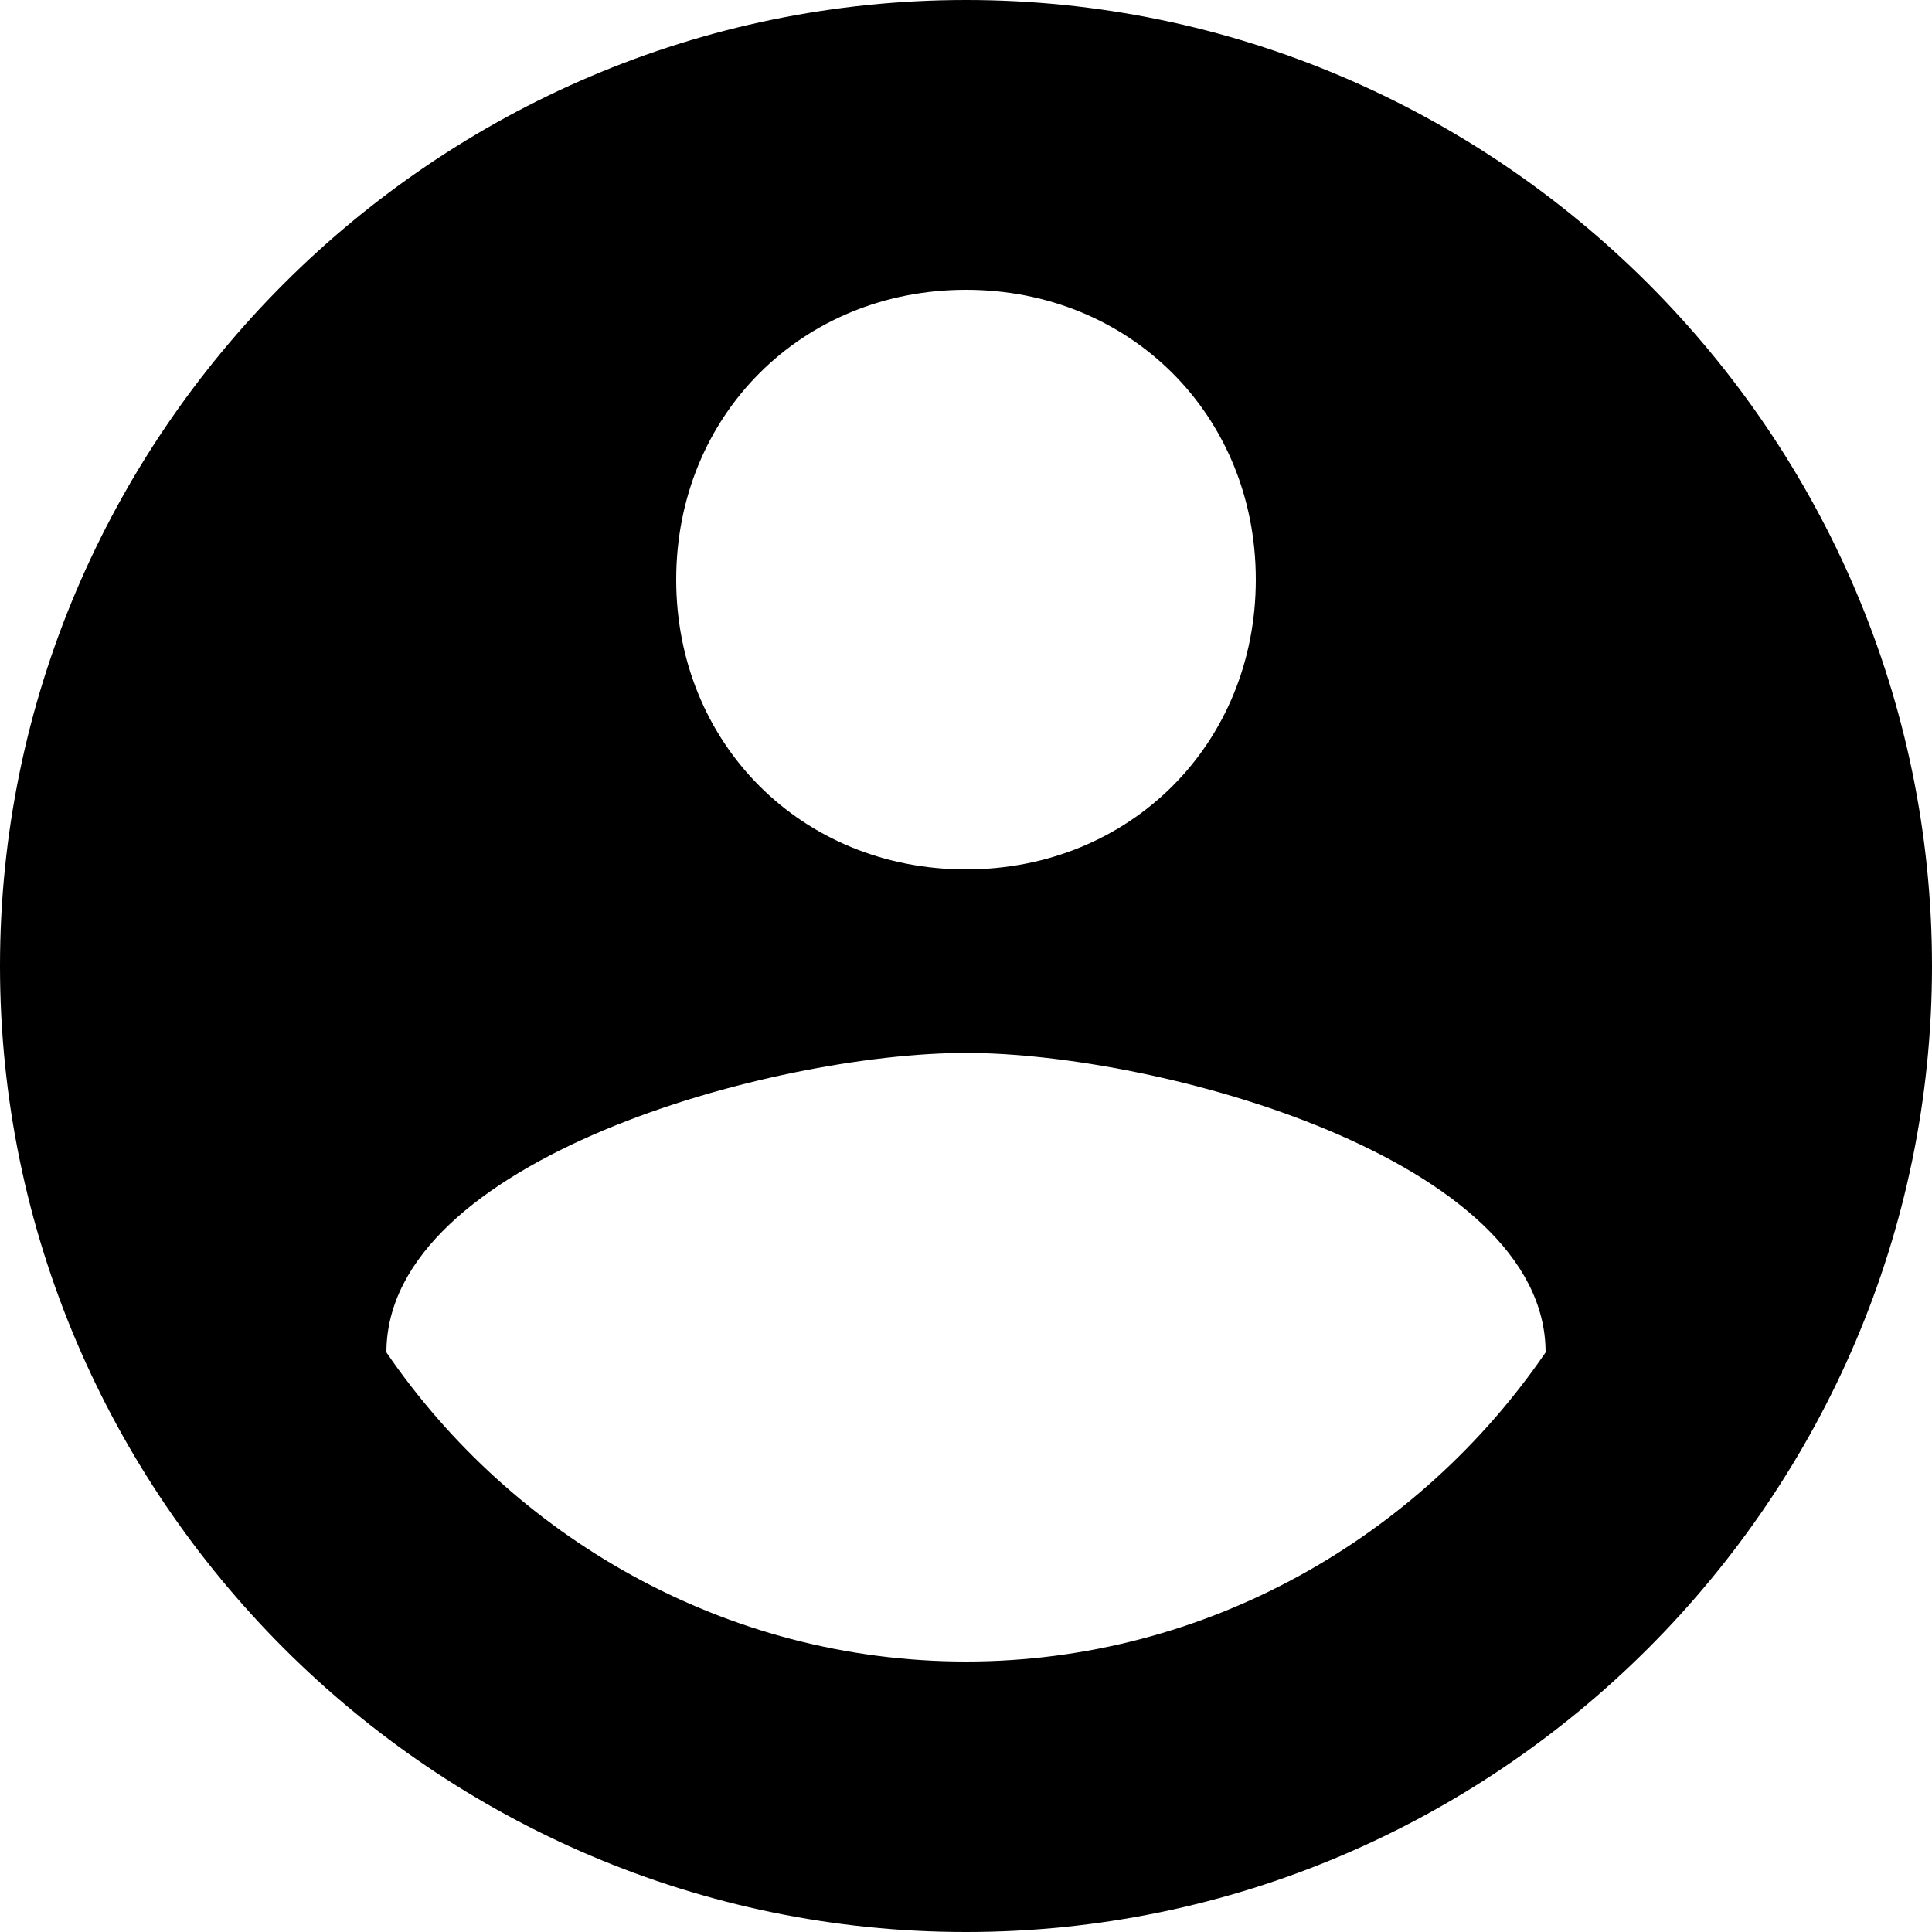
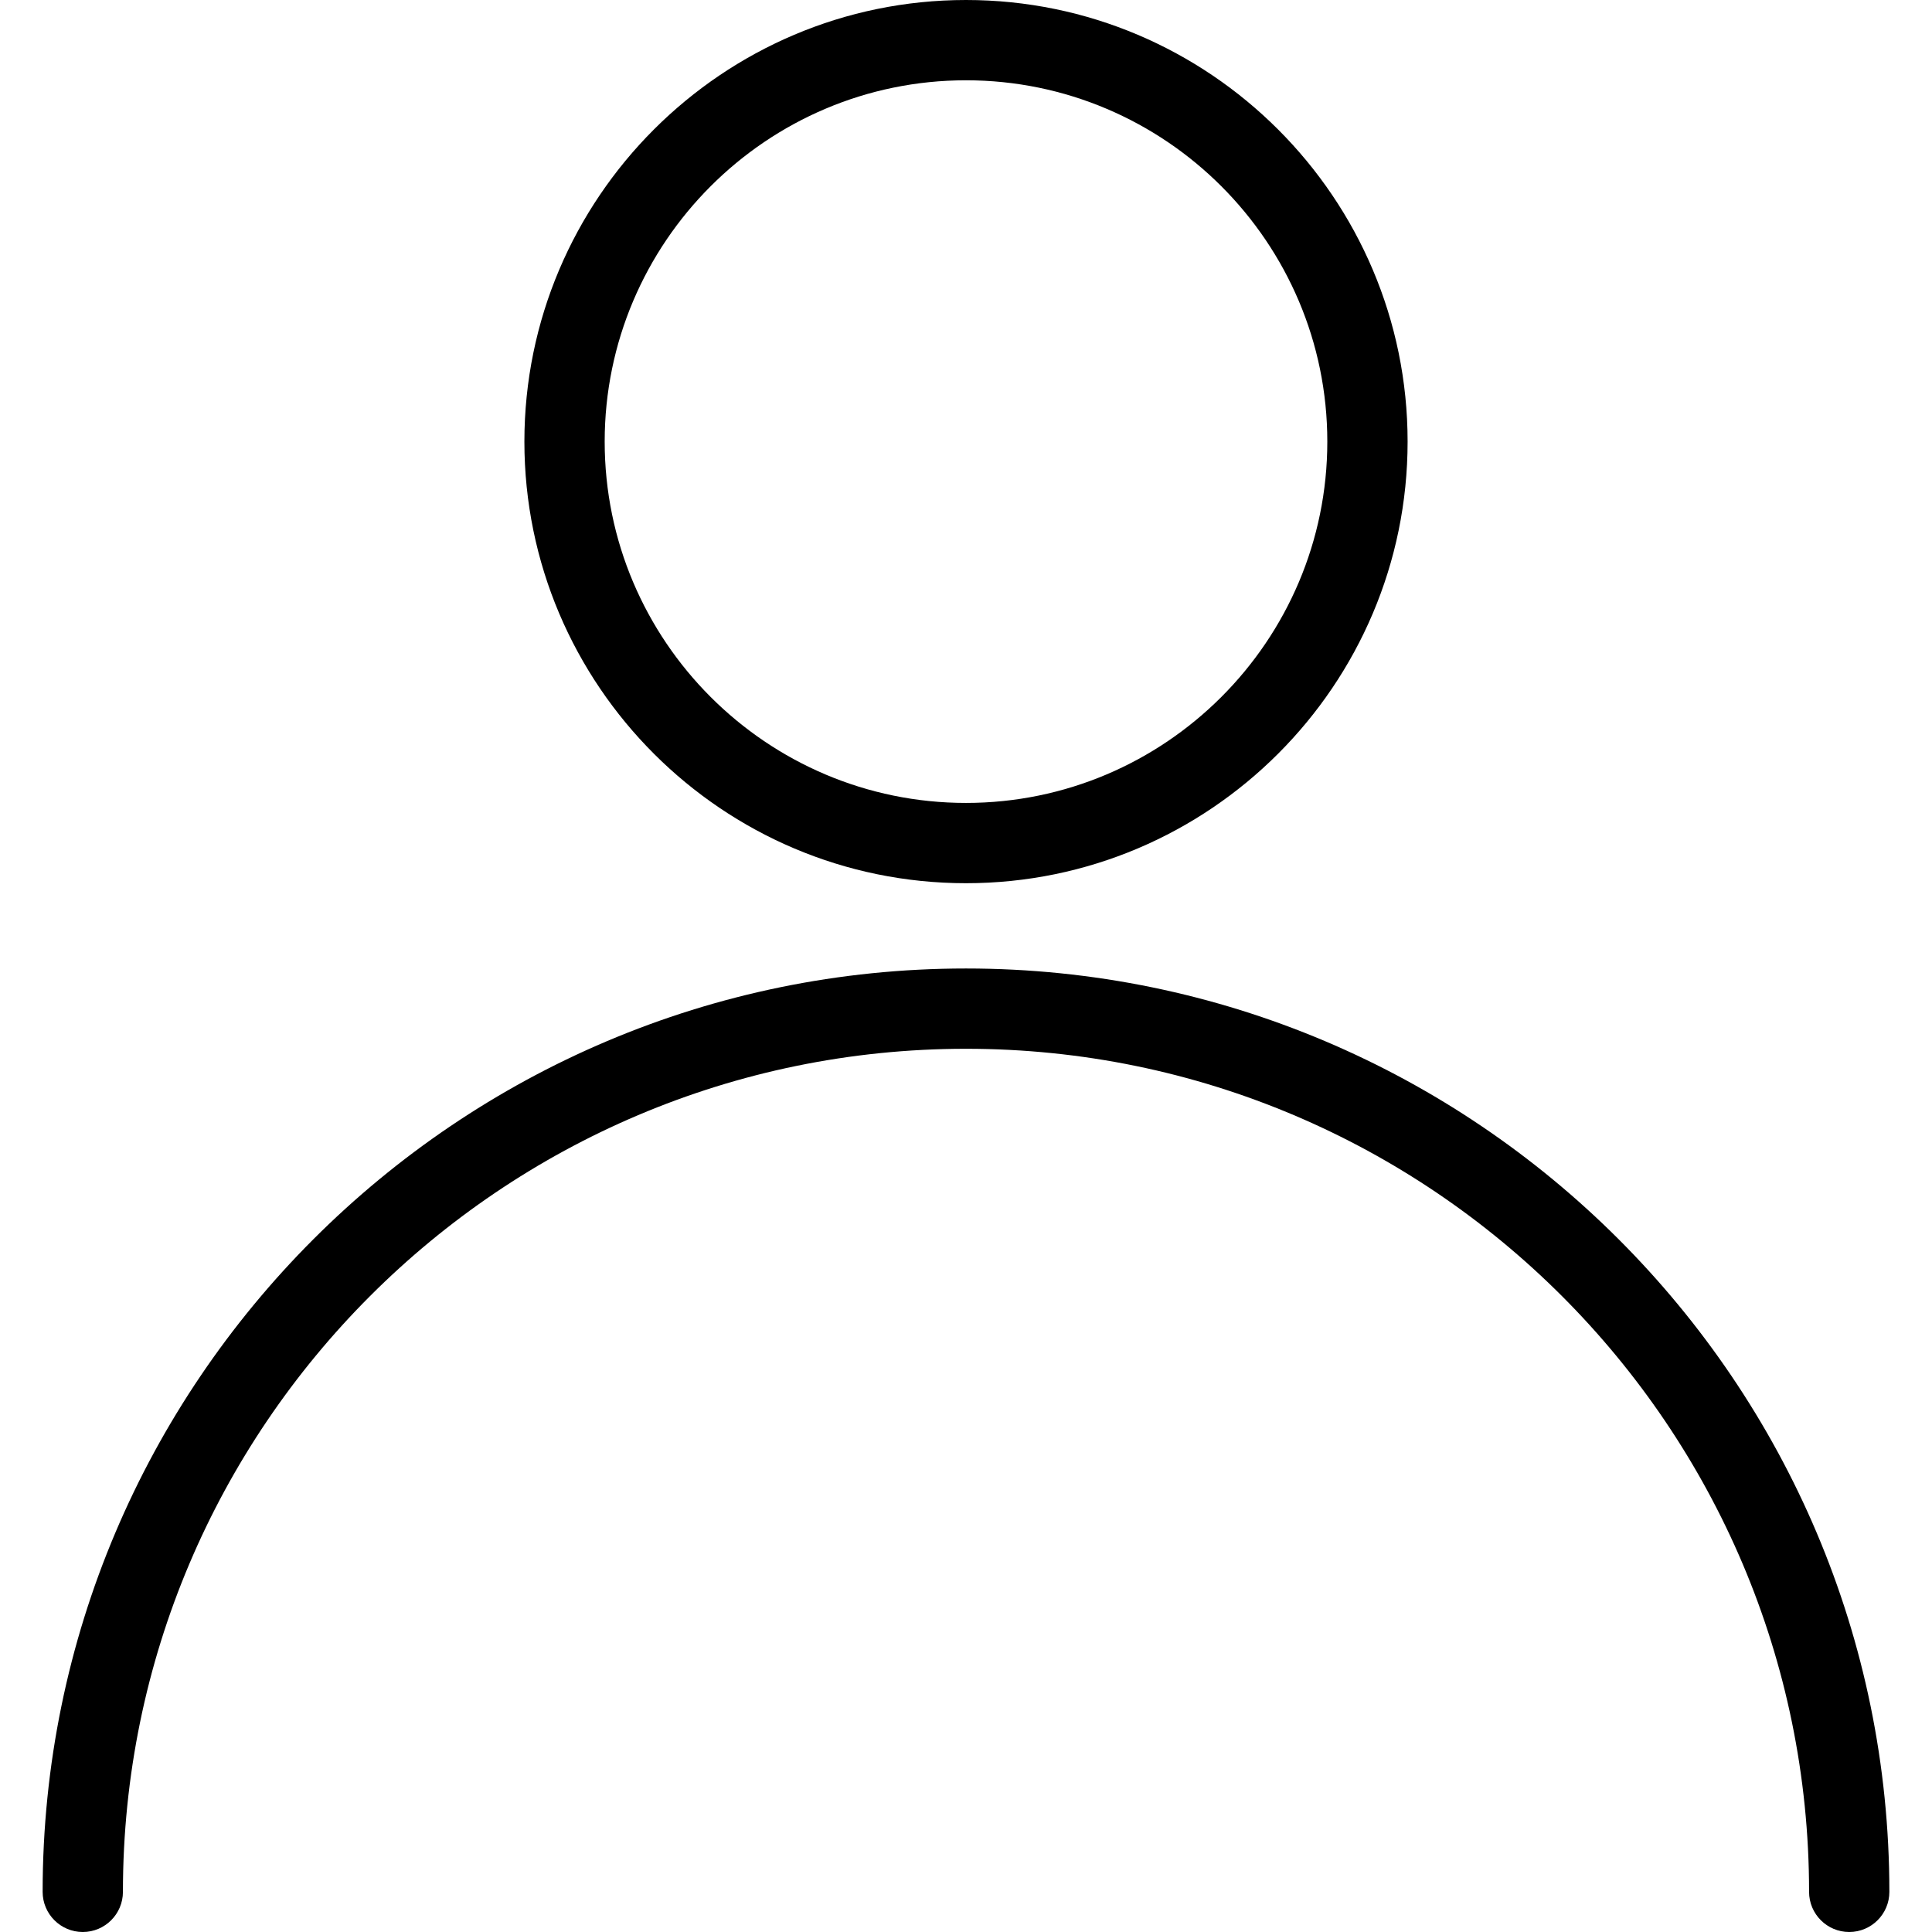
- <svg xmlns="http://www.w3.org/2000/svg" width="30" height="30" viewBox="0 0 30 30" fill="none">
-   <path d="M15 0C6.75 0 0 6.75 0 15C0 23.25 6.75 30 15 30C23.25 30 30 23.25 30 15C30 6.75 23.25 0 15 0ZM15 4.5C17.55 4.5 19.5 6.45 19.5 9C19.5 11.55 17.55 13.5 15 13.5C12.45 13.5 10.5 11.55 10.5 9C10.5 6.45 12.45 4.5 15 4.5ZM15 25.8C11.25 25.8 7.95 23.85 6 21C6 18 12 16.35 15 16.35C18 16.35 24 18 24 21C22.05 23.85 18.75 25.8 15 25.8Z" fill="black" />
+ <svg xmlns="http://www.w3.org/2000/svg" version="1.1" id="Capa_1" x="0px" y="0px" viewBox="0 0 513.323 513.323" style="enable-background:new 0 0 513.323 513.323;" xml:space="preserve">
+   <g>
+     <g>
+       <path d="M256.661,257.323c-135.275,0-245.333,110.059-245.333,245.333c0,5.888,4.779,10.667,10.667,10.667    s10.667-4.779,10.667-10.667c0-123.52,100.48-224,224-224s224,100.48,224,224c0,5.888,4.779,10.667,10.667,10.667    c5.888,0,10.667-4.779,10.667-10.667C501.995,367.36,391.936,257.323,256.661,257.323z" />
+     </g>
+   </g>
+   <g>
+     <g>
+       <path d="M256.661,0c-64.683,0-117.333,52.629-117.333,117.333s52.651,117.333,117.333,117.333s117.333-52.629,117.333-117.333    S321.344,0,256.661,0z M256.661,213.333c-52.928,0-96-43.072-96-96s43.072-96,96-96c52.928,0,96,43.072,96,96    S309.589,213.333,256.661,213.333z" />
+     </g>
+   </g>
+   <g>
+ </g>
+   <g>
+ </g>
+   <g>
+ </g>
+   <g>
+ </g>
+   <g>
+ </g>
+   <g>
+ </g>
+   <g>
+ </g>
+   <g>
+ </g>
+   <g>
+ </g>
+   <g>
+ </g>
+   <g>
+ </g>
+   <g>
+ </g>
+   <g>
+ </g>
+   <g>
+ </g>
+   <g>
+ </g>
</svg>
